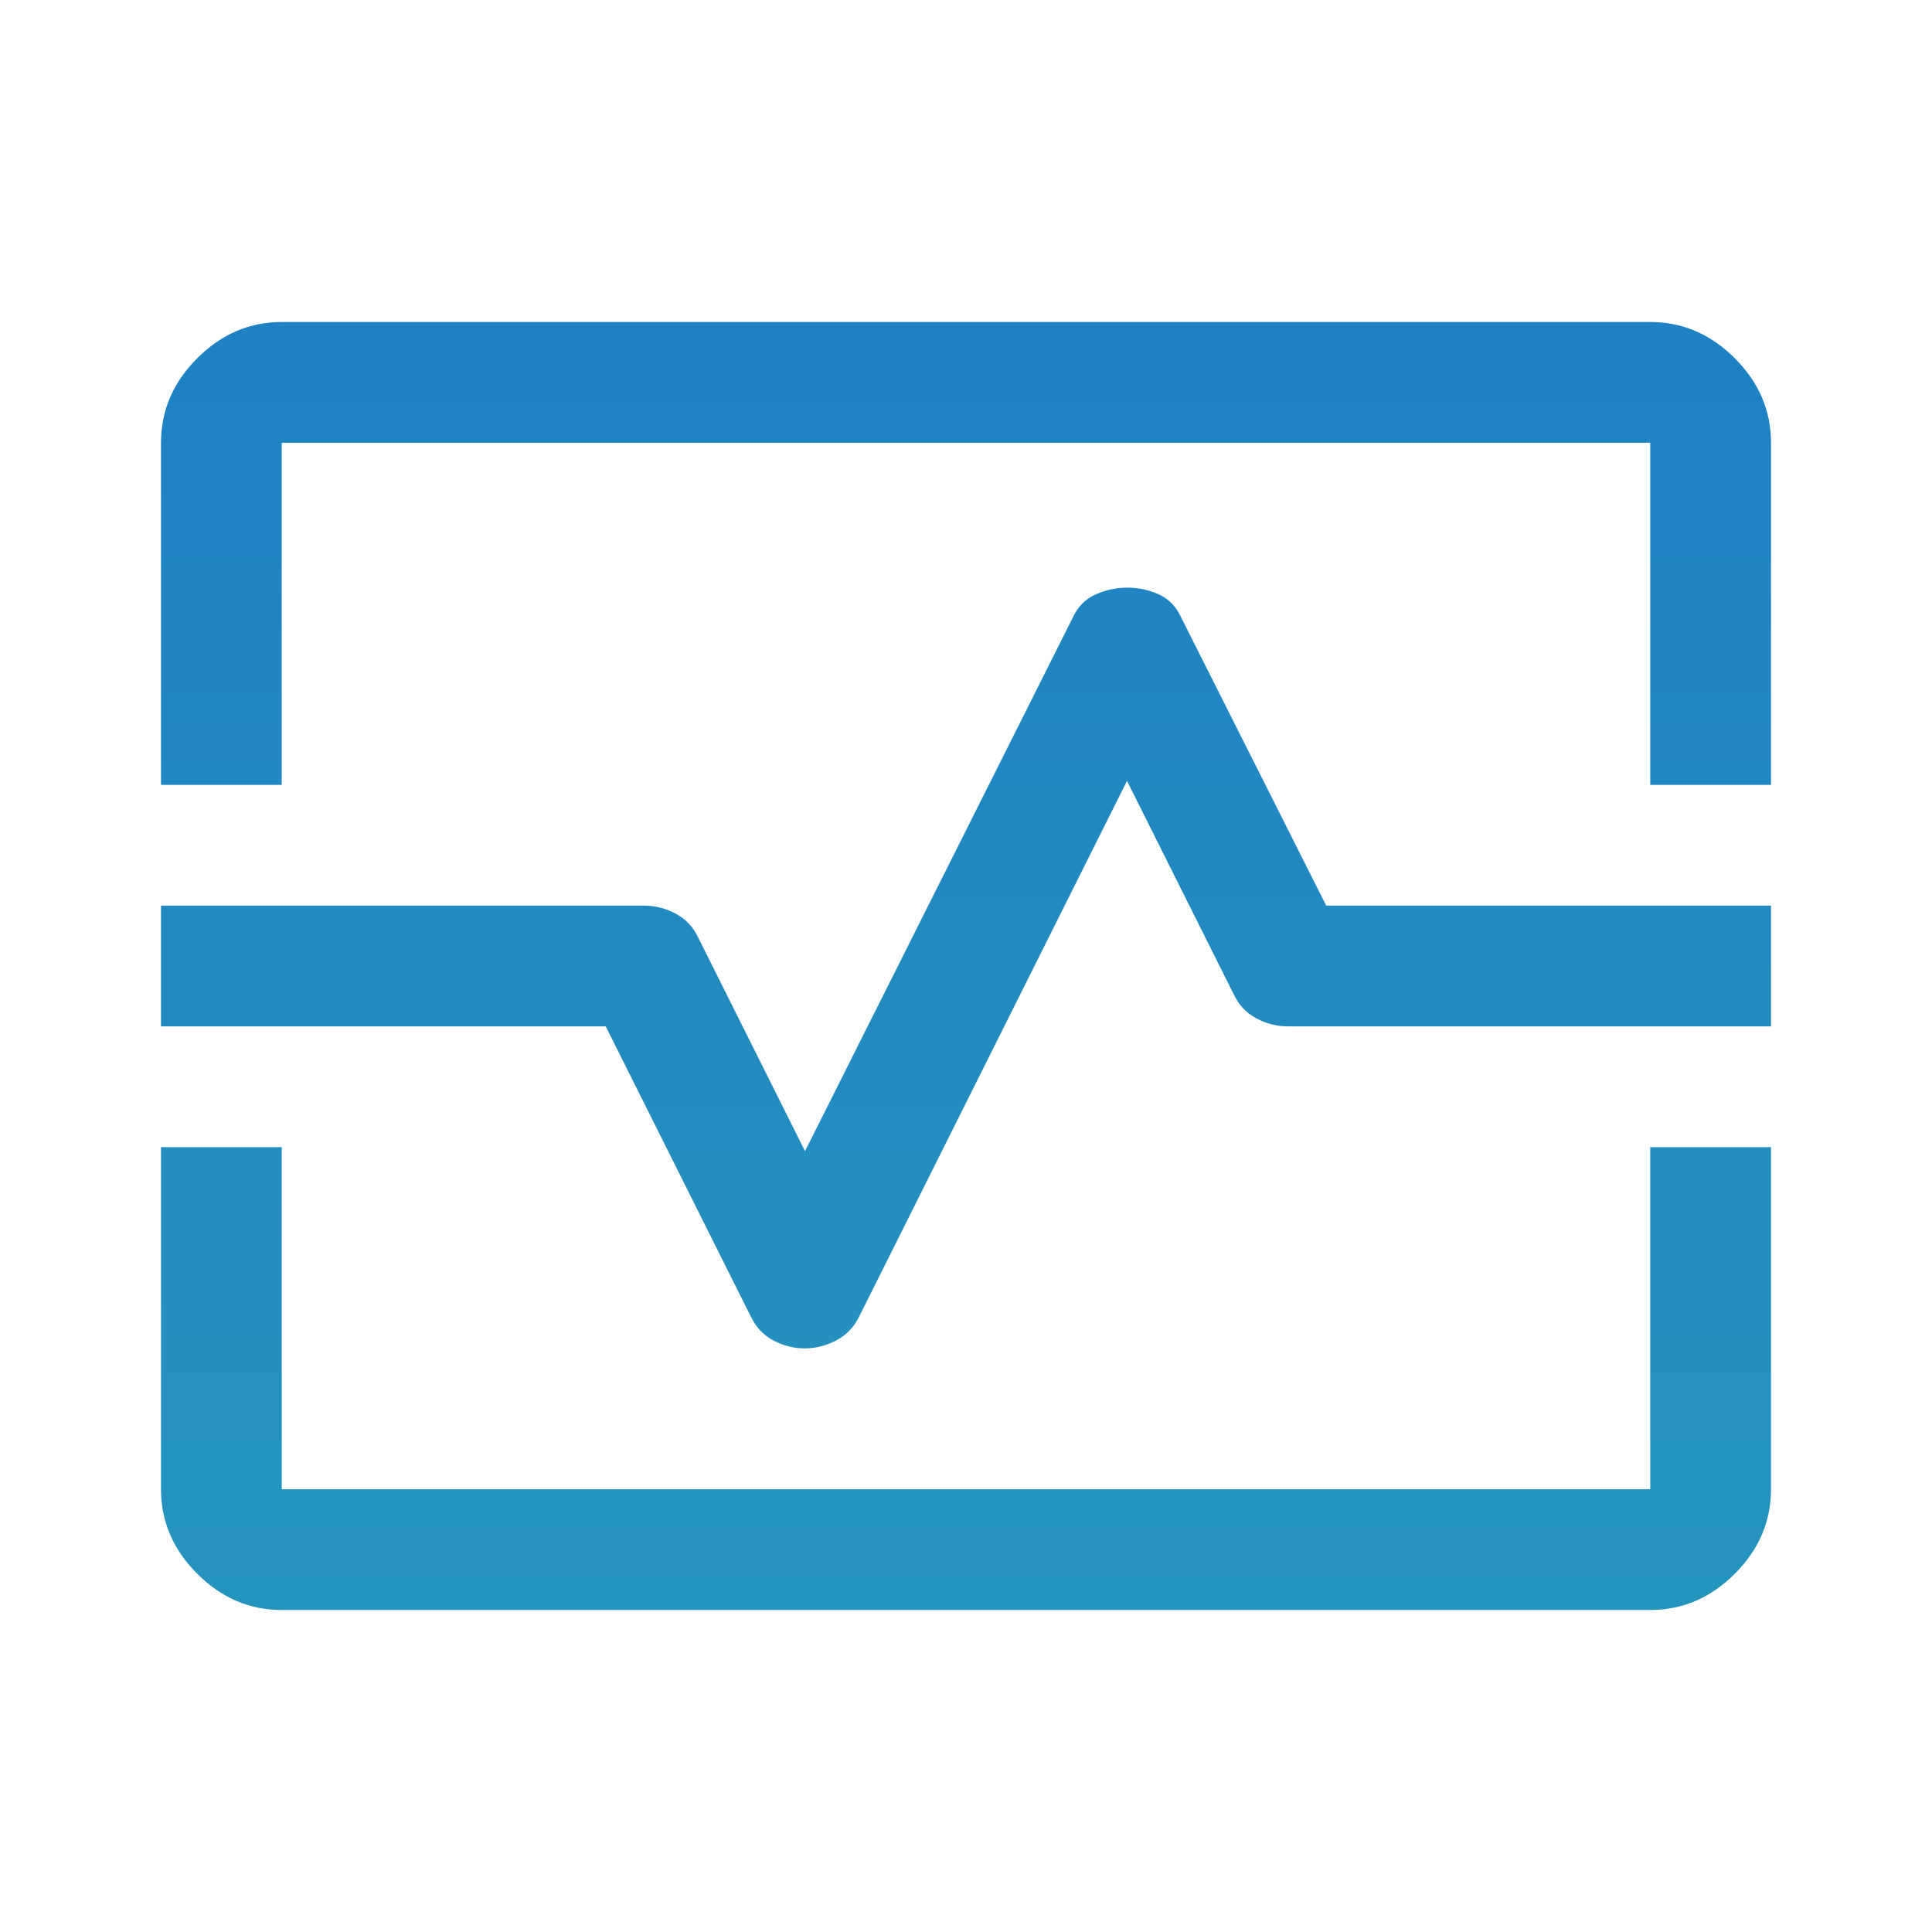
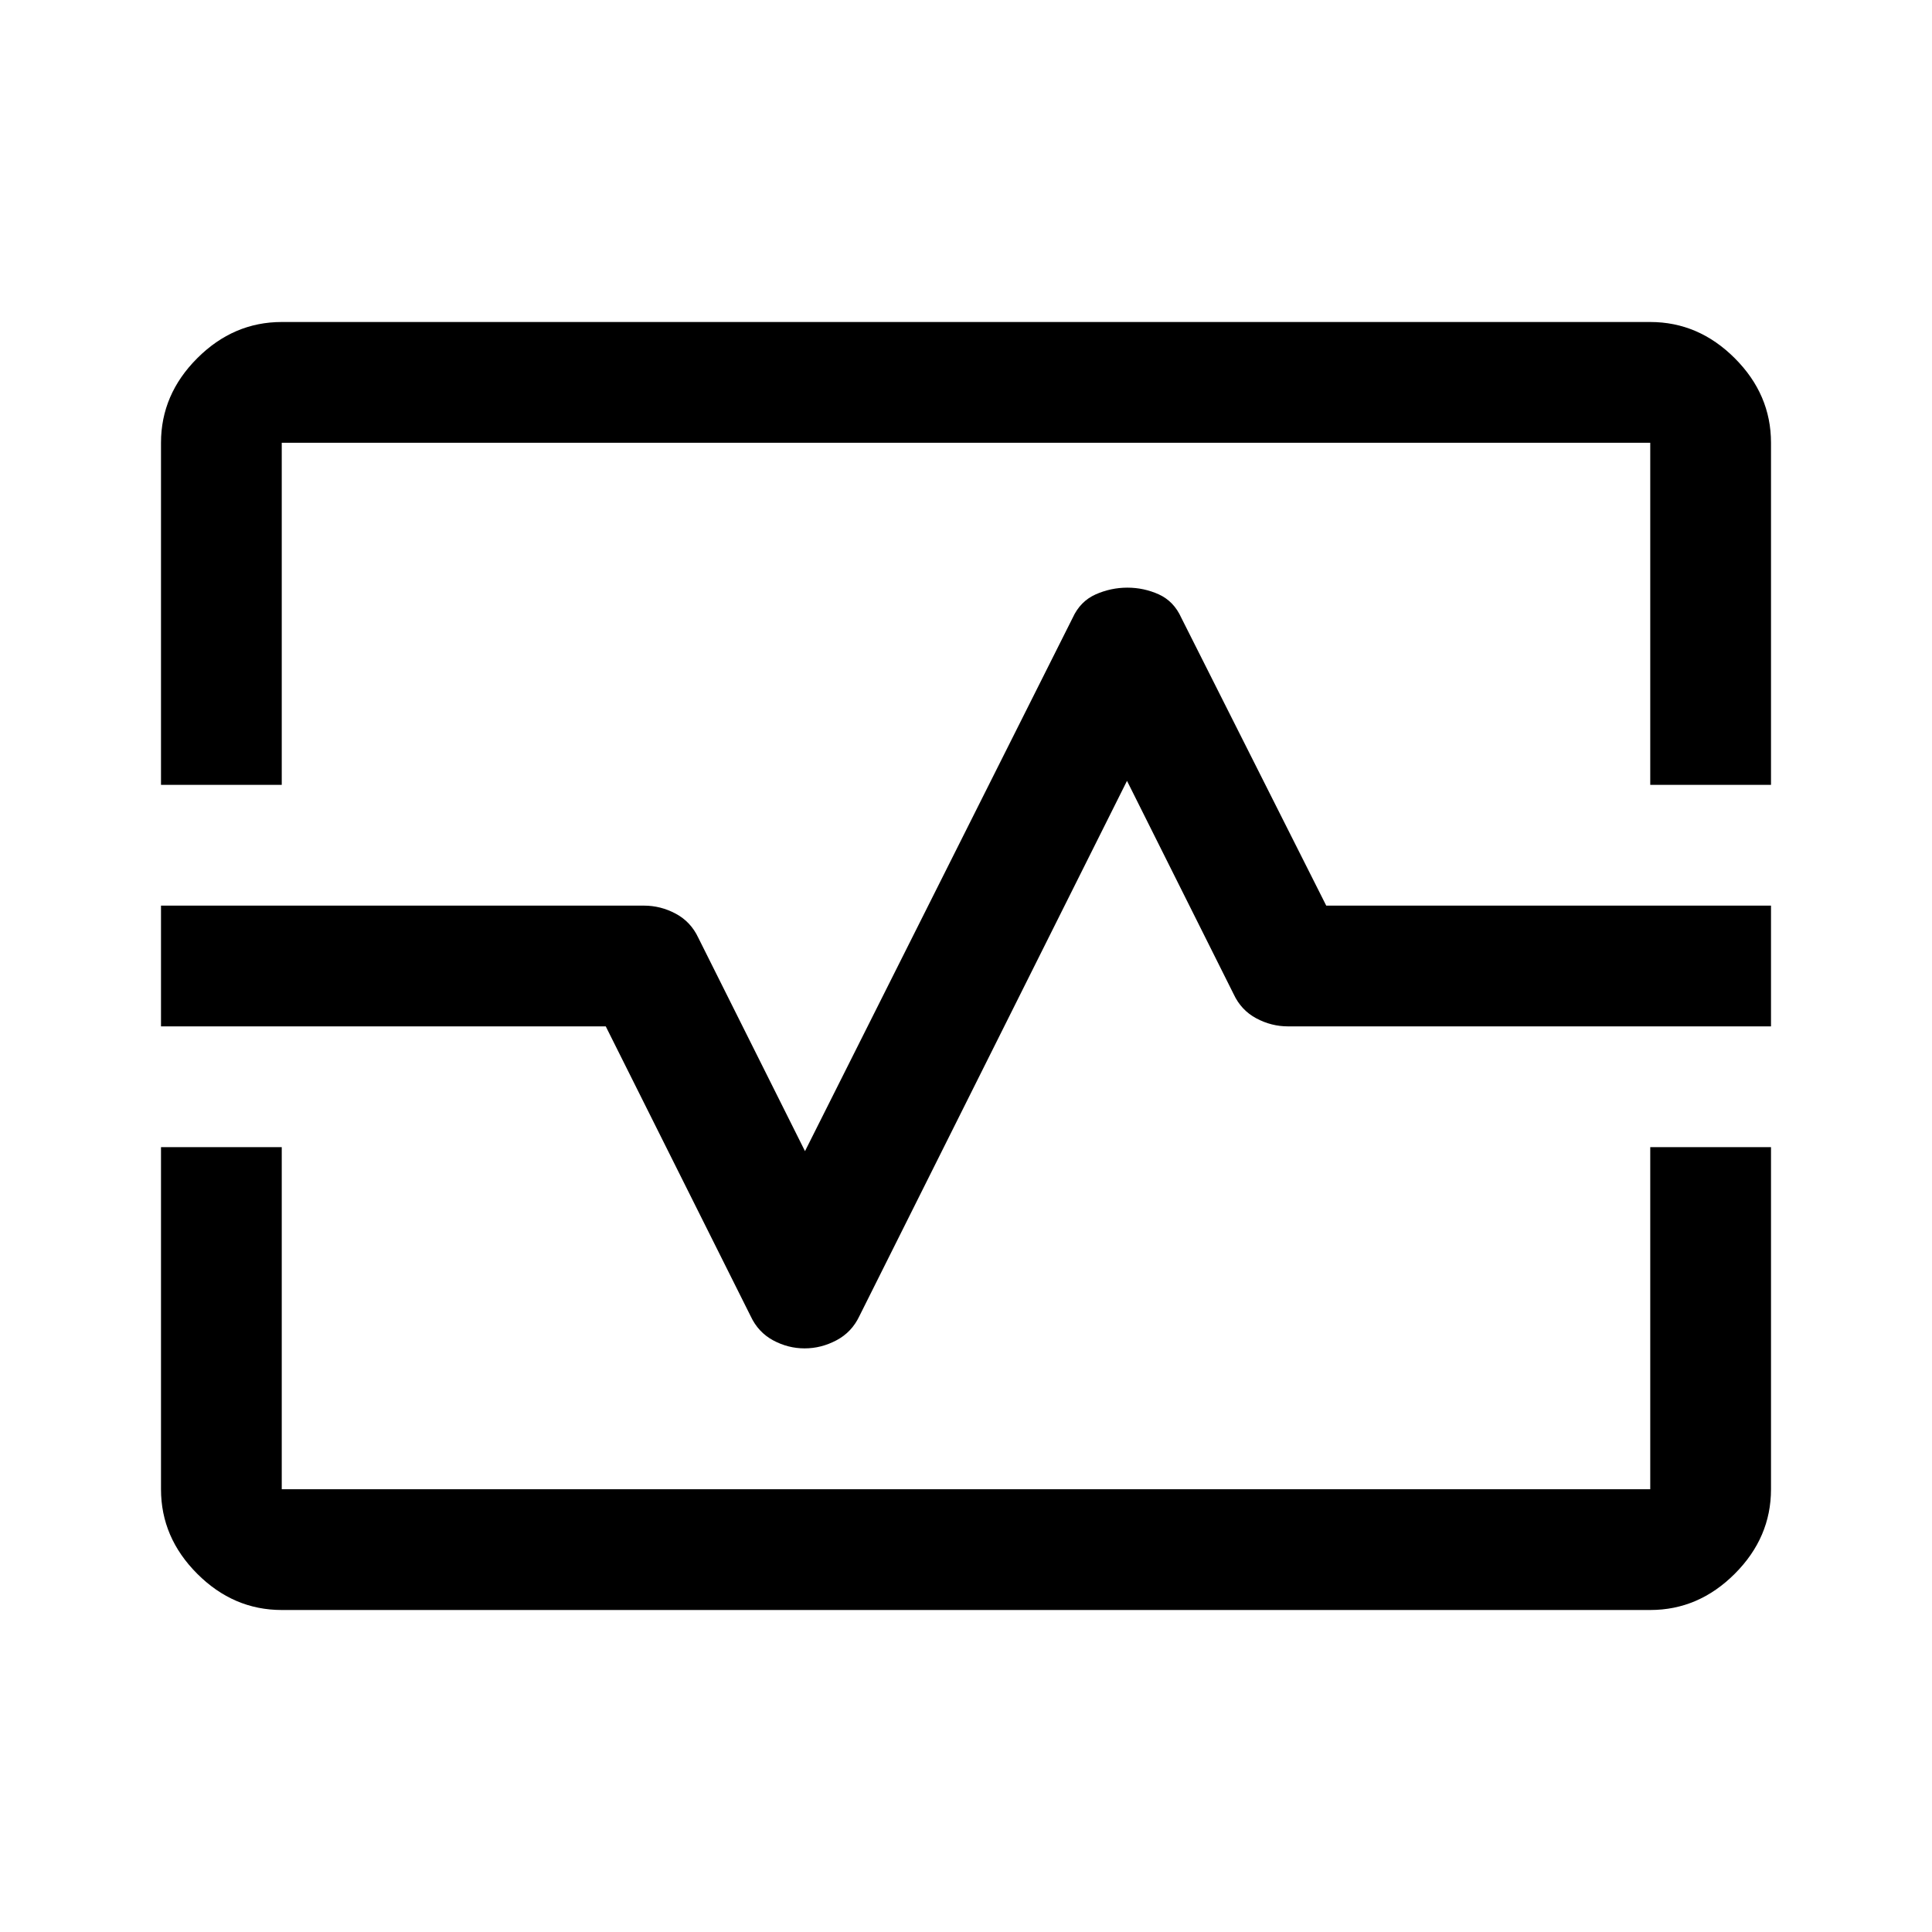
- <svg xmlns="http://www.w3.org/2000/svg" width="24" height="24" viewBox="0 0 24 24" fill="none">
-   <path d="M2 9.75V5.5C2 5.1 2.15 4.75 2.45 4.45C2.75 4.15 3.1 4 3.5 4H20.5C20.9 4 21.25 4.15 21.55 4.45C21.85 4.75 22 5.1 22 5.5V9.75H20.5V5.5H3.5V9.75H2ZM3.5 20C3.1 20 2.75 19.85 2.45 19.55C2.15 19.25 2 18.9 2 18.5V14.25H3.5V18.5H20.5V14.25H22V18.5C22 18.9 21.85 19.25 21.55 19.55C21.25 19.85 20.9 20 20.5 20H3.5ZM9.995 16.75C10.132 16.75 10.263 16.717 10.39 16.65C10.517 16.583 10.612 16.483 10.675 16.35L14 9.7L15.325 12.35C15.387 12.483 15.481 12.583 15.606 12.65C15.731 12.717 15.863 12.75 16 12.75H22V11.25H16.475L14.675 7.675C14.613 7.537 14.52 7.441 14.396 7.384C14.272 7.328 14.141 7.3 14.005 7.3C13.868 7.3 13.737 7.328 13.61 7.384C13.483 7.441 13.388 7.537 13.325 7.675L10 14.3L8.675 11.65C8.613 11.517 8.519 11.417 8.394 11.35C8.269 11.283 8.137 11.25 8 11.25H2V12.75H7.525L9.325 16.35C9.387 16.483 9.48 16.583 9.604 16.65C9.728 16.717 9.859 16.75 9.995 16.75Z" fill="url(#paint0_linear_3_85)" />
+ <svg xmlns="http://www.w3.org/2000/svg" width="24" height="24" viewBox="0 0 24 24" fill="current">
+   <path d="M2 9.75V5.5C2 5.1 2.15 4.75 2.45 4.45C2.75 4.15 3.1 4 3.5 4H20.5C20.9 4 21.25 4.15 21.55 4.45C21.85 4.75 22 5.1 22 5.5V9.75H20.5V5.5H3.5V9.75H2ZM3.5 20C3.1 20 2.75 19.85 2.45 19.55C2.15 19.25 2 18.9 2 18.5V14.25H3.5V18.5H20.5V14.25H22V18.5C22 18.9 21.85 19.25 21.55 19.55C21.25 19.85 20.9 20 20.5 20H3.5ZM9.995 16.75C10.132 16.75 10.263 16.717 10.39 16.65C10.517 16.583 10.612 16.483 10.675 16.35L14 9.7L15.325 12.35C15.387 12.483 15.481 12.583 15.606 12.65C15.731 12.717 15.863 12.75 16 12.75H22V11.25H16.475L14.675 7.675C14.613 7.537 14.52 7.441 14.396 7.384C14.272 7.328 14.141 7.3 14.005 7.3C13.868 7.3 13.737 7.328 13.61 7.384C13.483 7.441 13.388 7.537 13.325 7.675L10 14.3L8.675 11.65C8.613 11.517 8.519 11.417 8.394 11.35C8.269 11.283 8.137 11.25 8 11.25H2V12.75H7.525L9.325 16.35C9.387 16.483 9.48 16.583 9.604 16.65C9.728 16.717 9.859 16.75 9.995 16.75Z" fill="current" />
  <defs>
    <linearGradient id="paint0_linear_3_85" x1="12" y1="4" x2="12" y2="20" gradientUnits="userSpaceOnUse">
      <stop stop-color="#1D81C4" />
      <stop offset="1" stop-color="#2594BD" />
    </linearGradient>
  </defs>
</svg>
